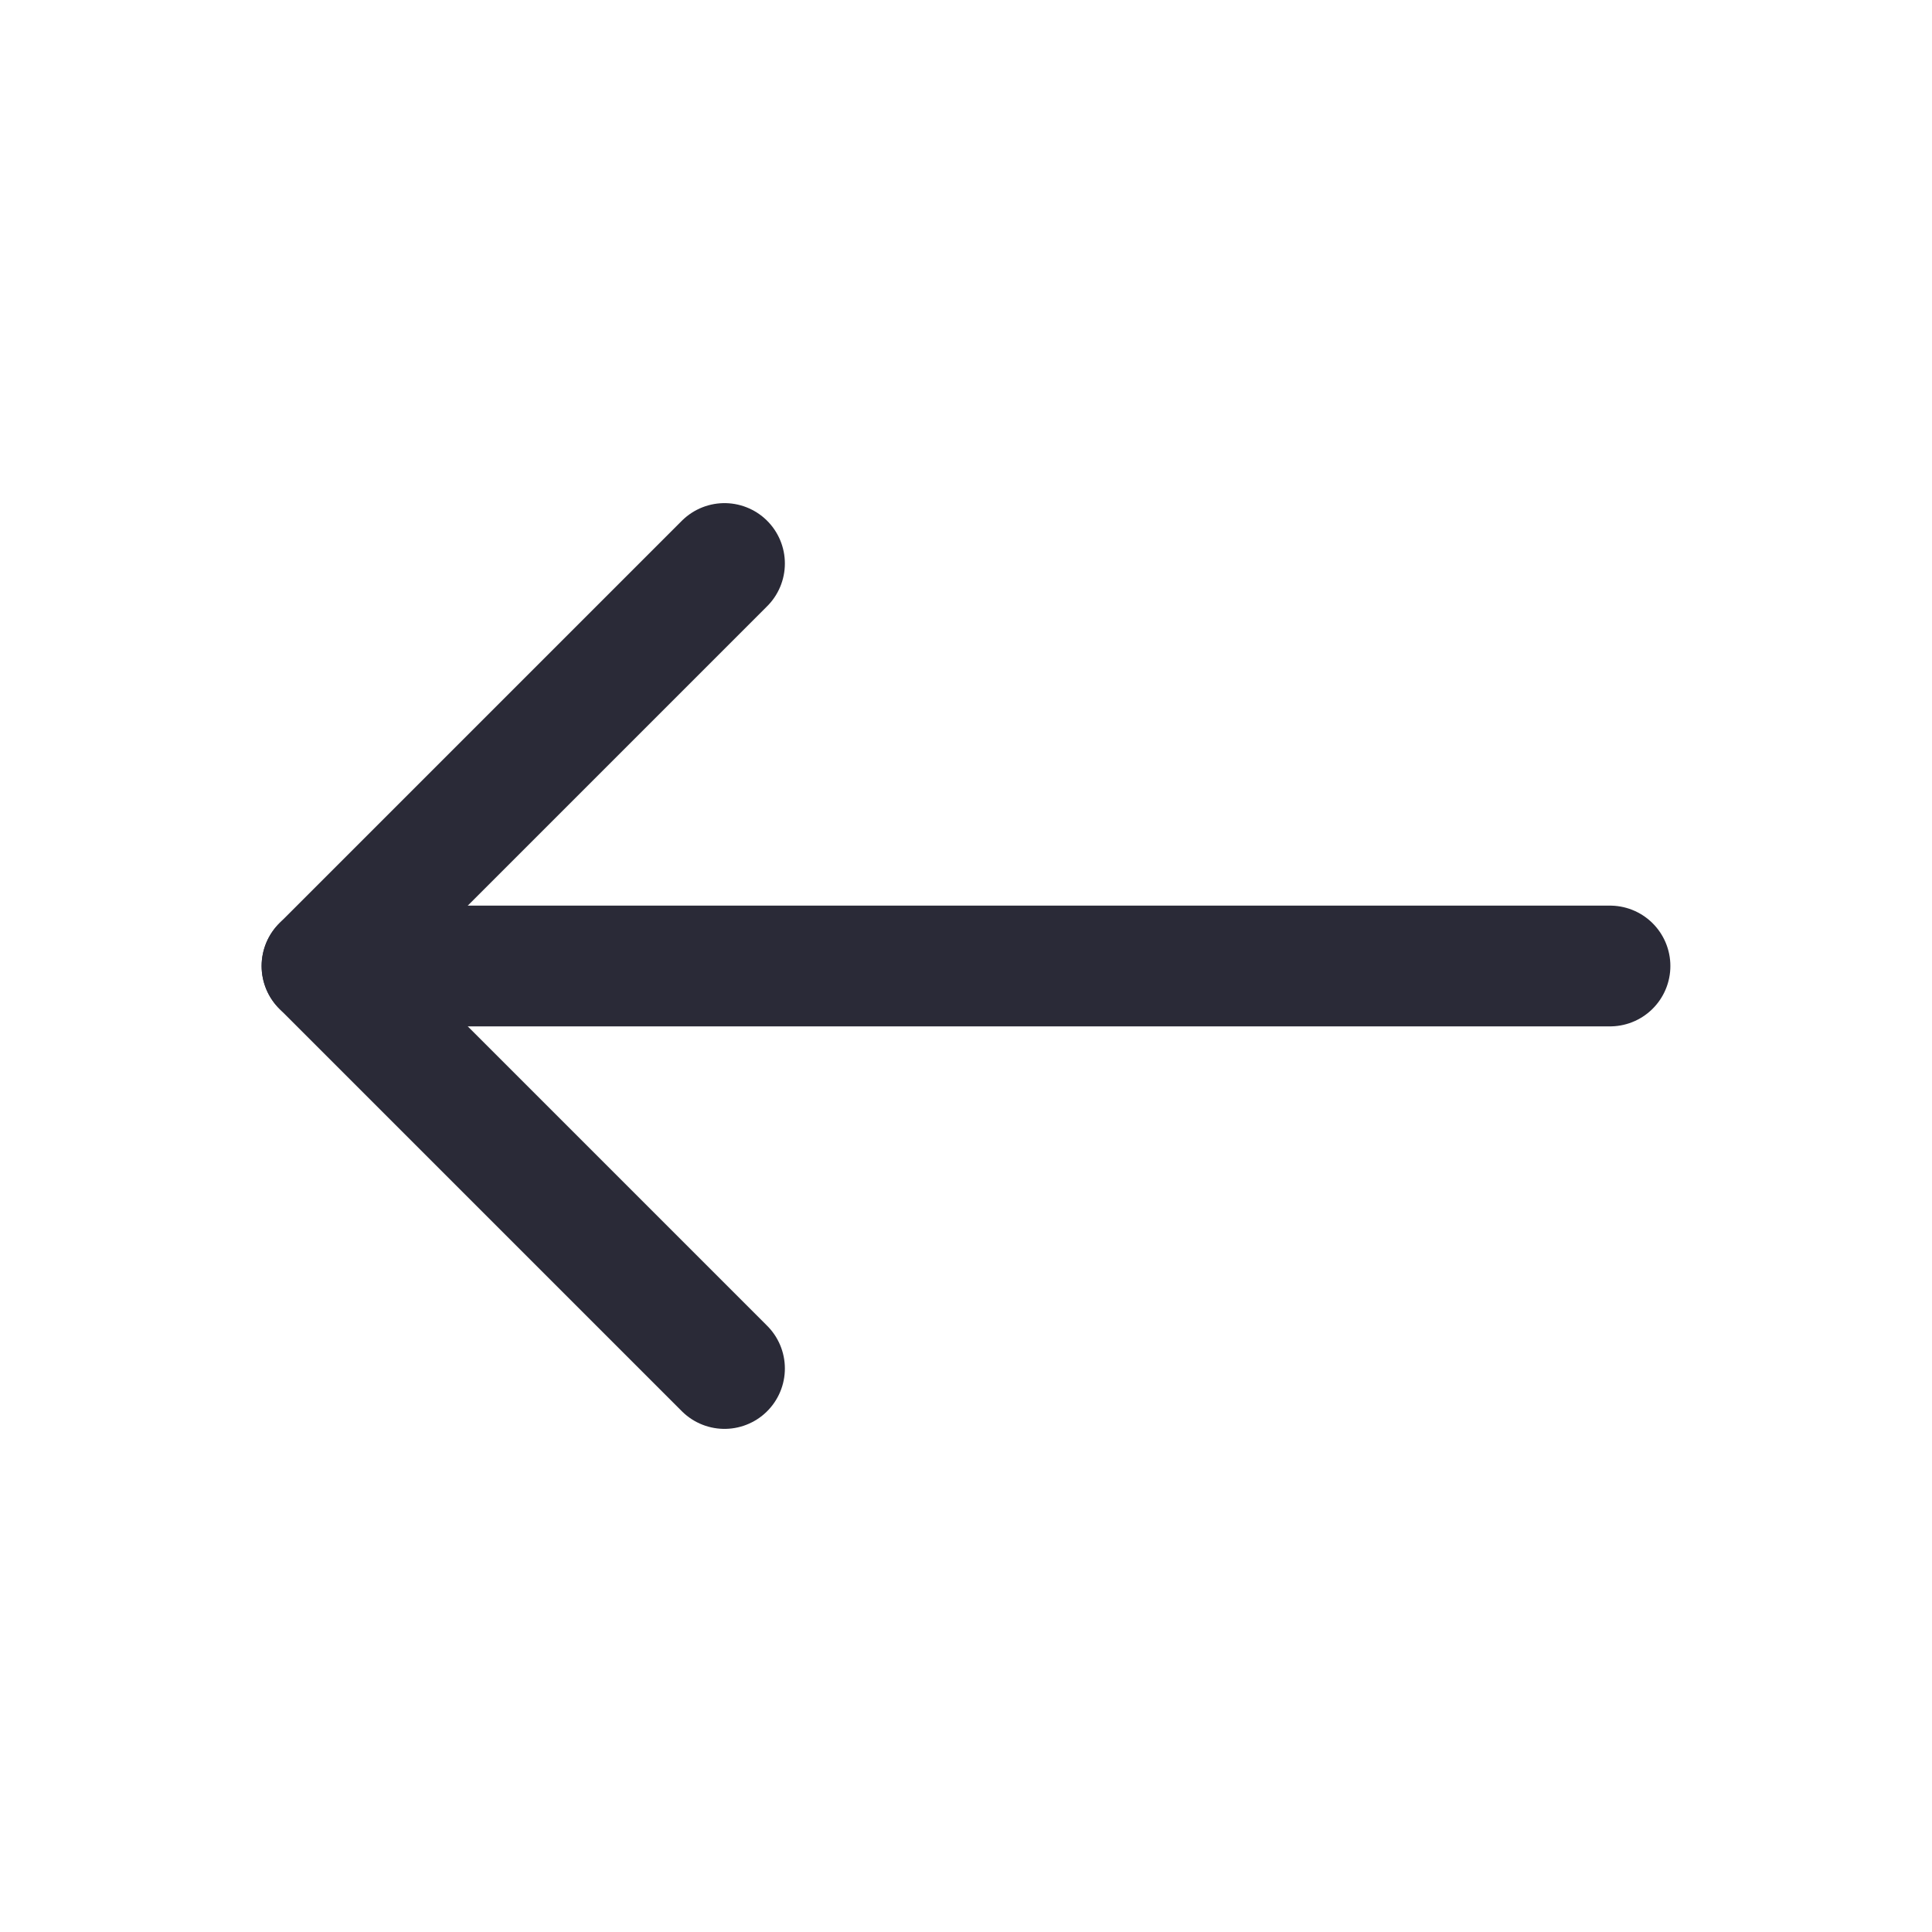
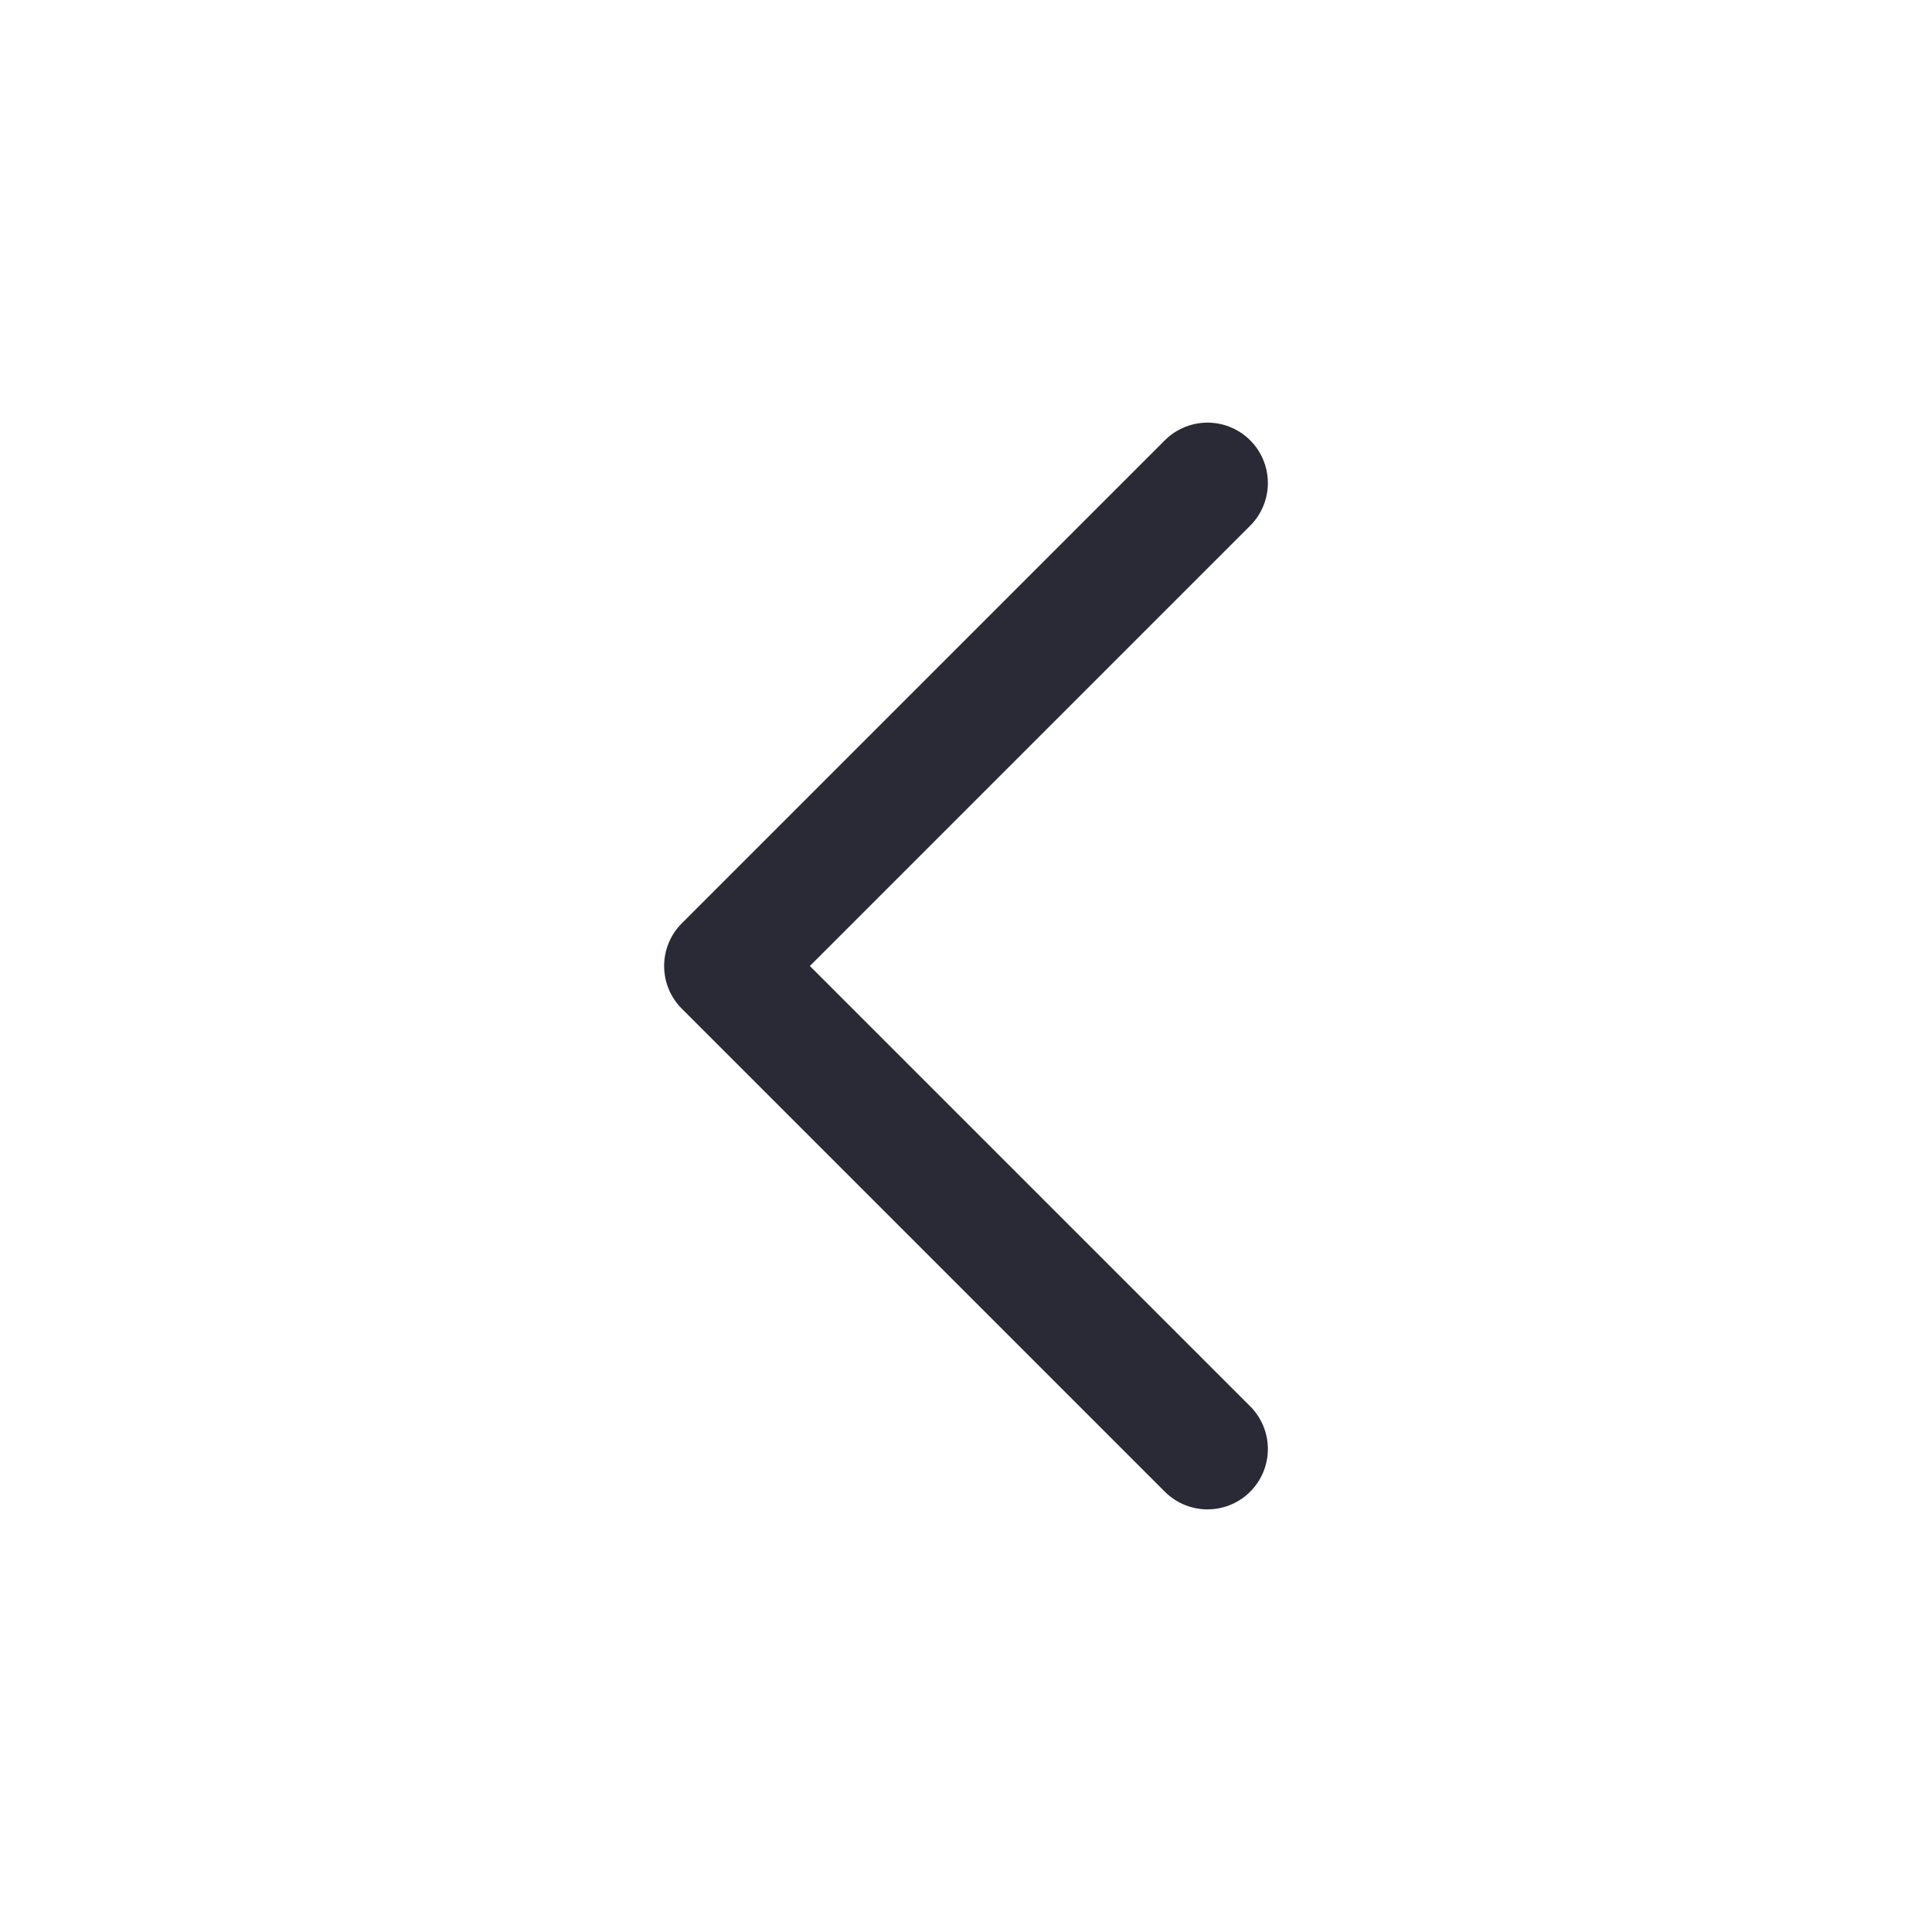
<svg xmlns="http://www.w3.org/2000/svg" width="24" height="24" viewBox="0 0 24 24" fill="none">
-   <path d="M9 7L4 12L9 17" stroke="#2A2A37" stroke-width="1.5" stroke-linecap="round" stroke-linejoin="round" />
-   <path d="M20 12L4 12" stroke="#2A2A37" stroke-width="1.5" stroke-miterlimit="10" stroke-linecap="round" />
+   <path d="M15 18L9 12L15 6" stroke="#2A2A37" stroke-width="1.5" stroke-linecap="round" stroke-linejoin="round" />
</svg>
